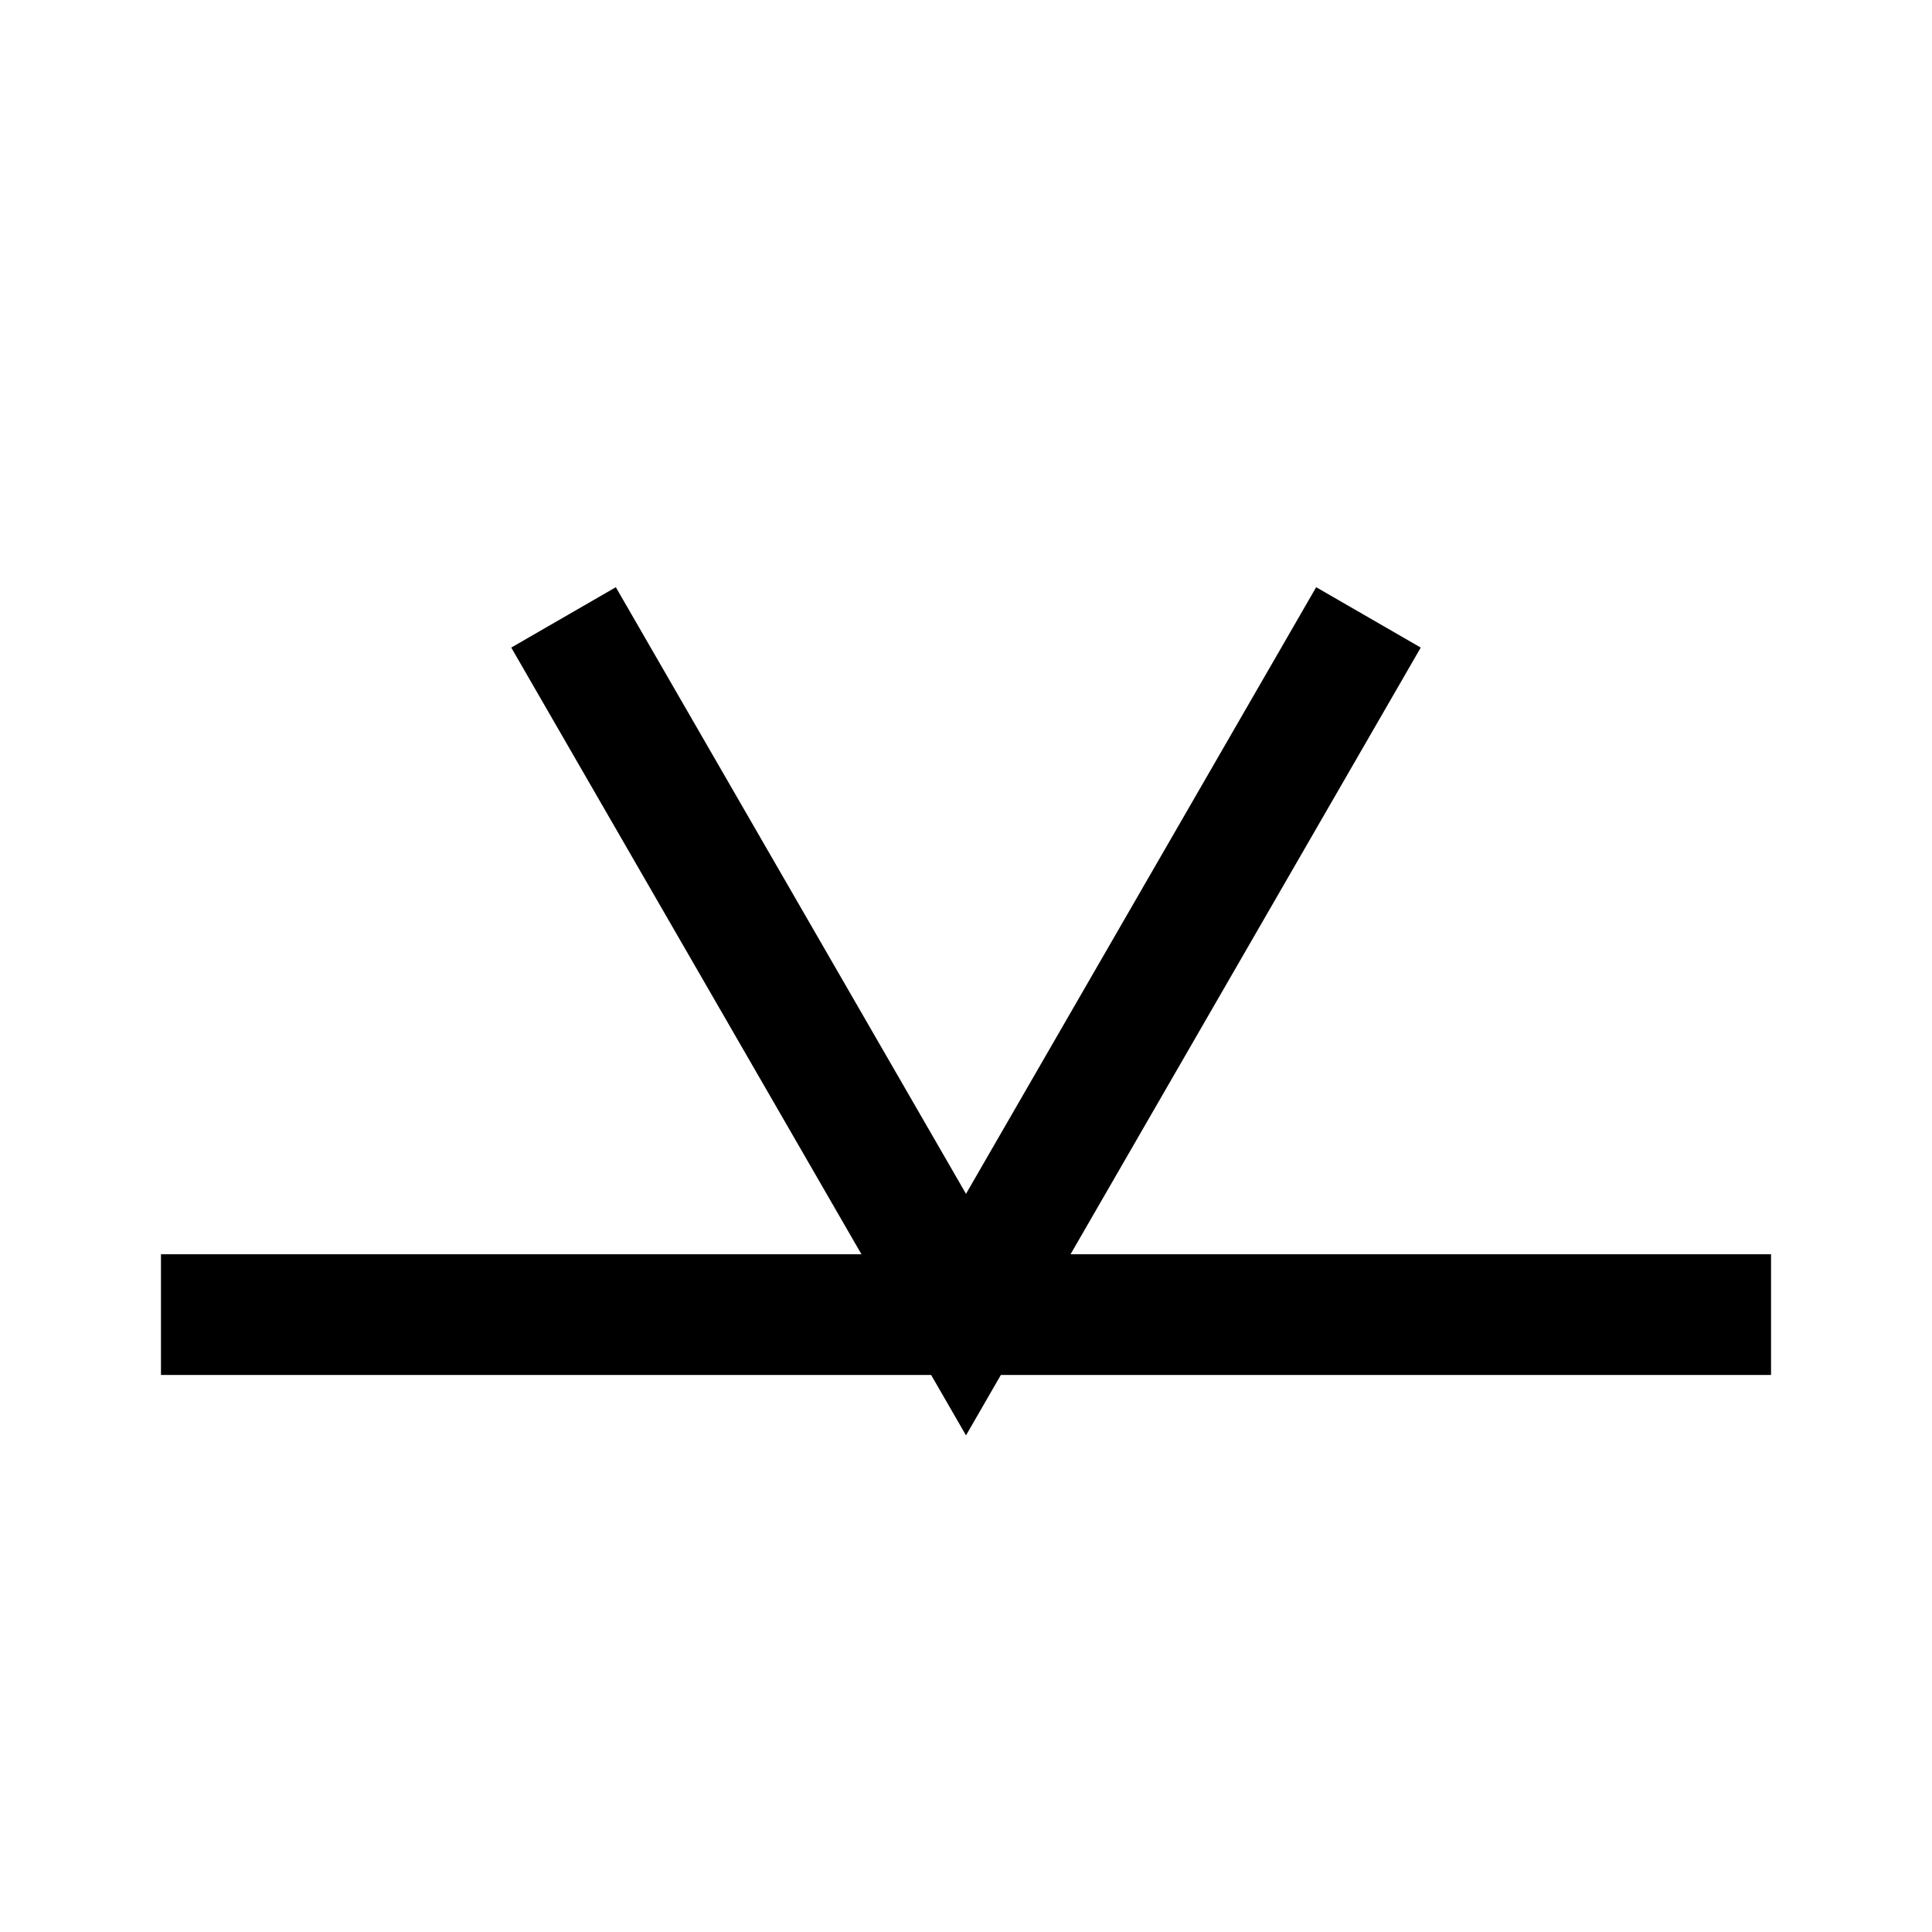
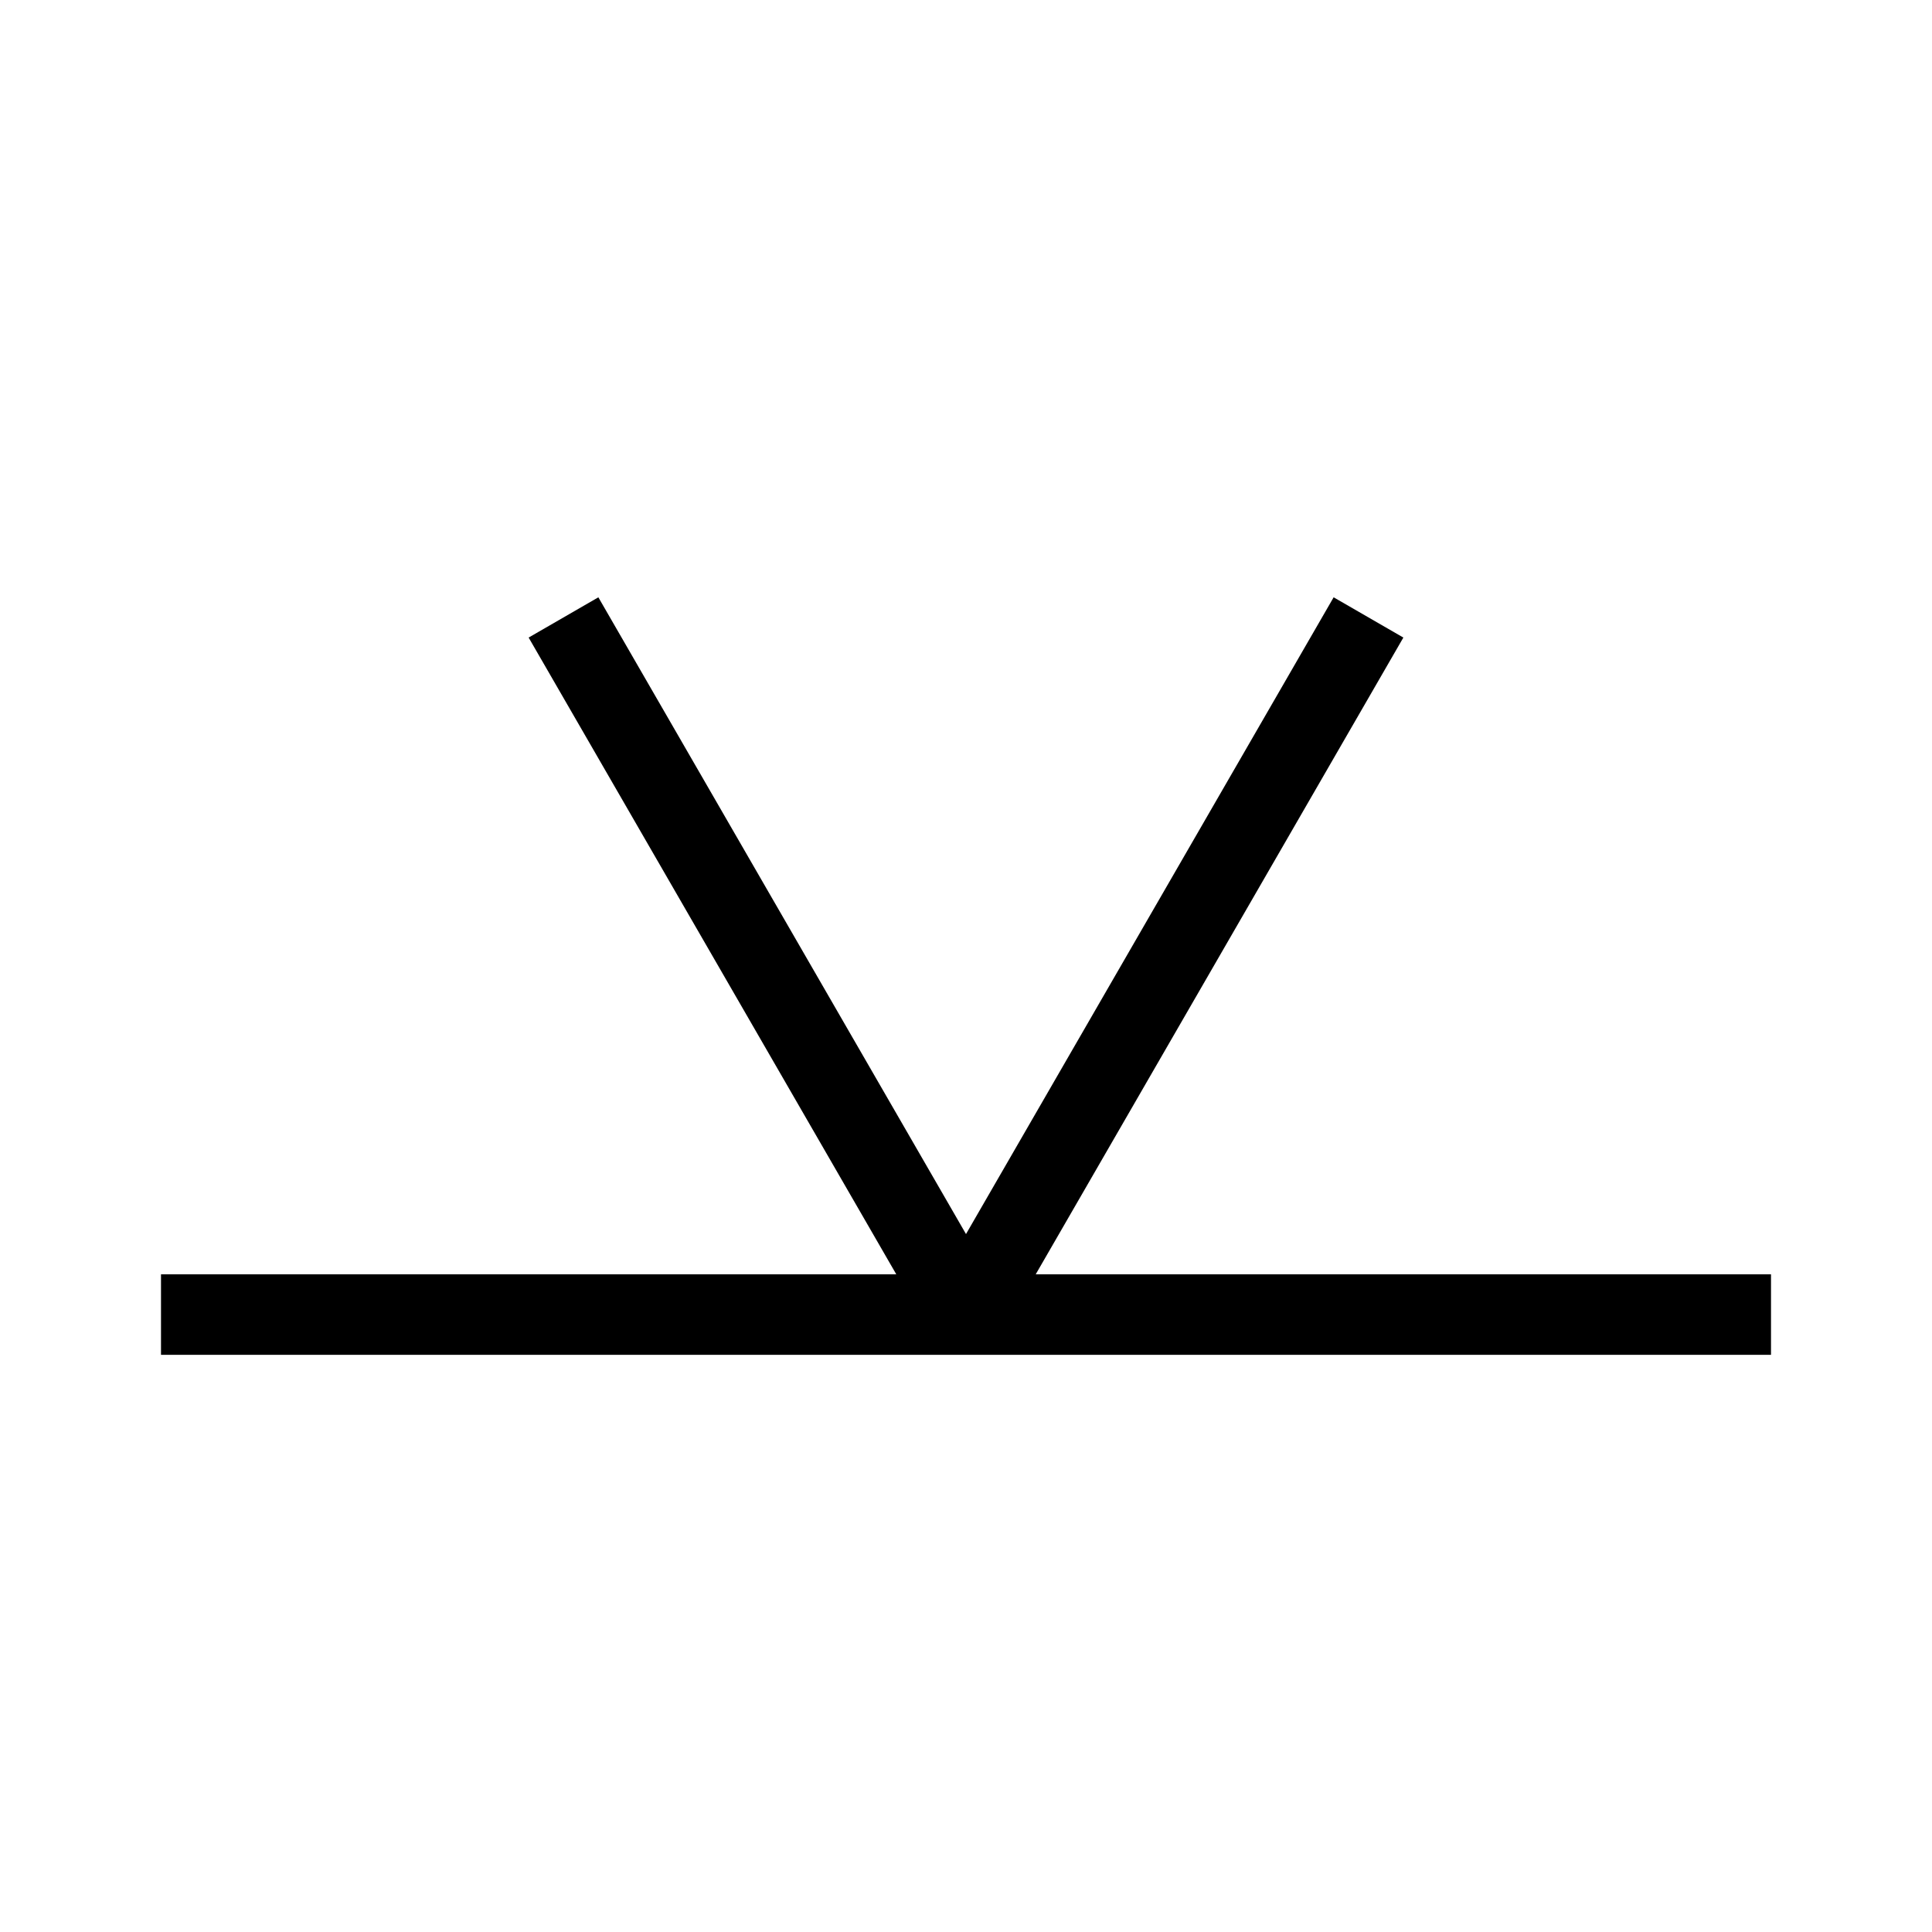
- <svg xmlns="http://www.w3.org/2000/svg" width="16" height="16" viewBox="0 0 16 16" fill="none">
-   <path d="M14.667 10.887H1.333M4.667 5.113L8 10.887L11.333 5.113" stroke="currentColor" stroke-width="1" stroke-miterlimit="10" stroke-linejoin="miter" />
+ <svg xmlns="http://www.w3.org/2000/svg" width="24" height="24" fill="none" viewBox="0 0 24 24" stroke="currentColor" stroke-width="1">
+   <path d="M22 16.33H12m-10 0h10M7 7.67l5 8.66m0 0 5-8.66" />
</svg>
